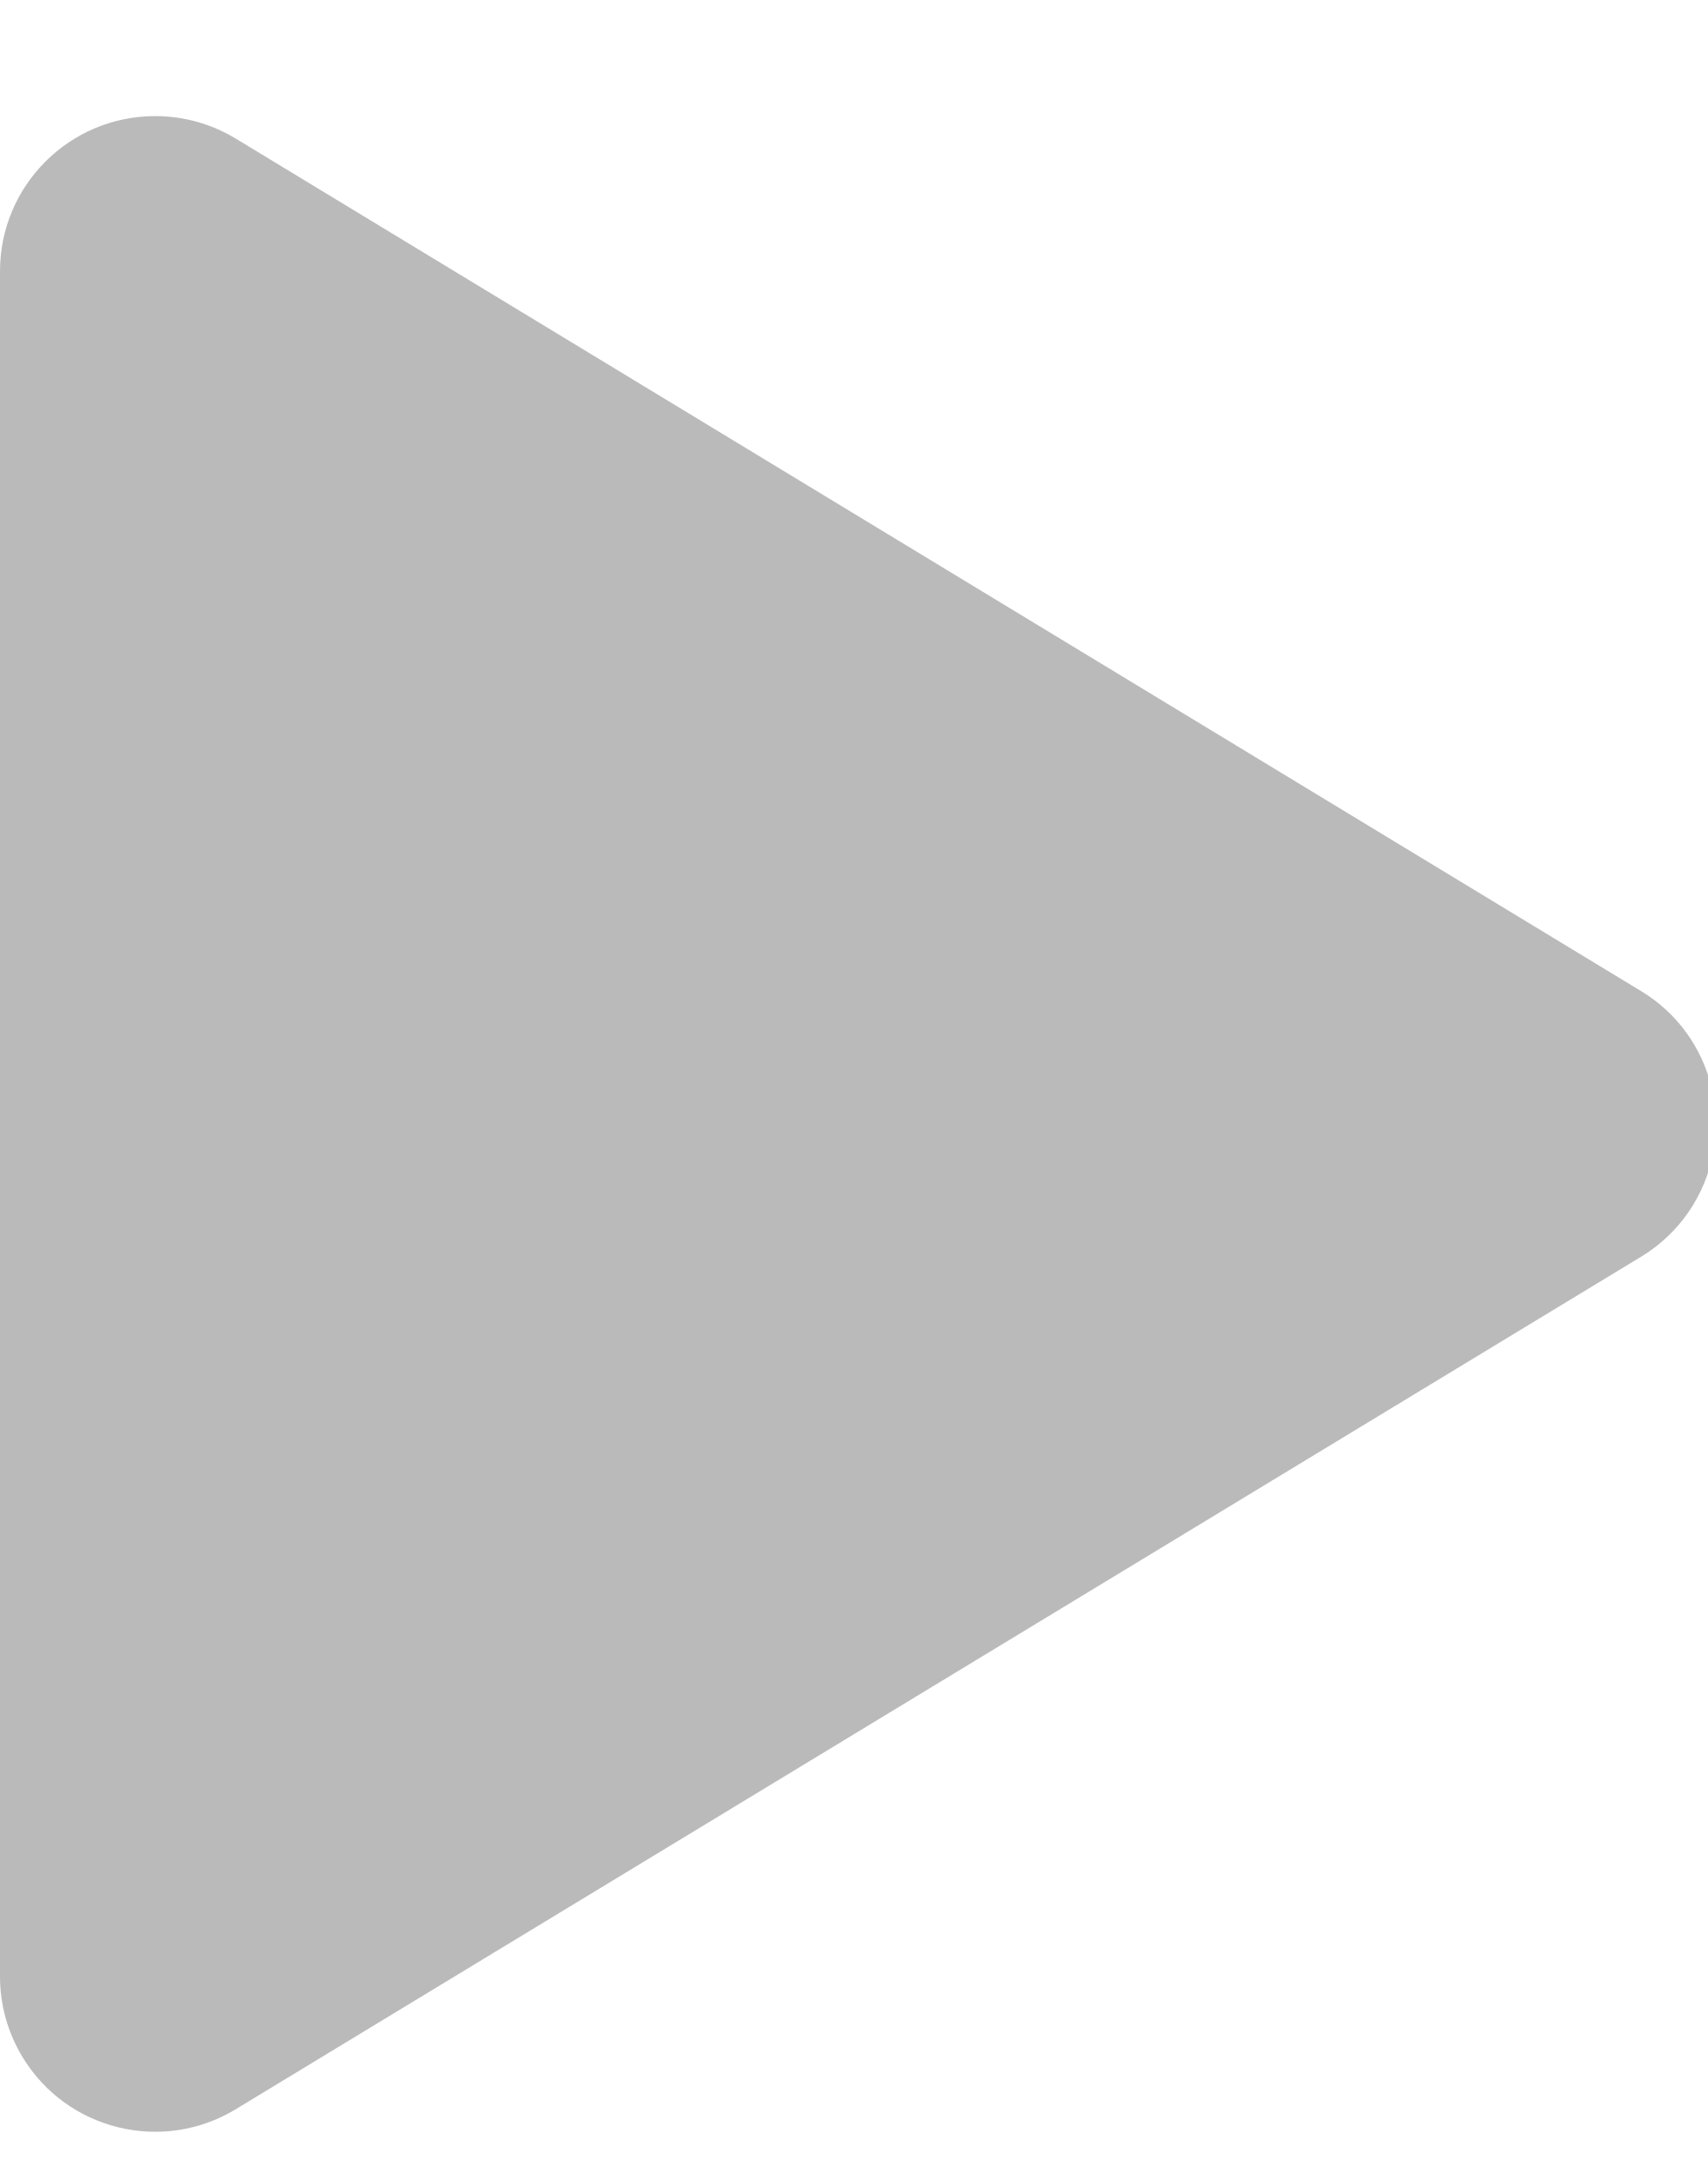
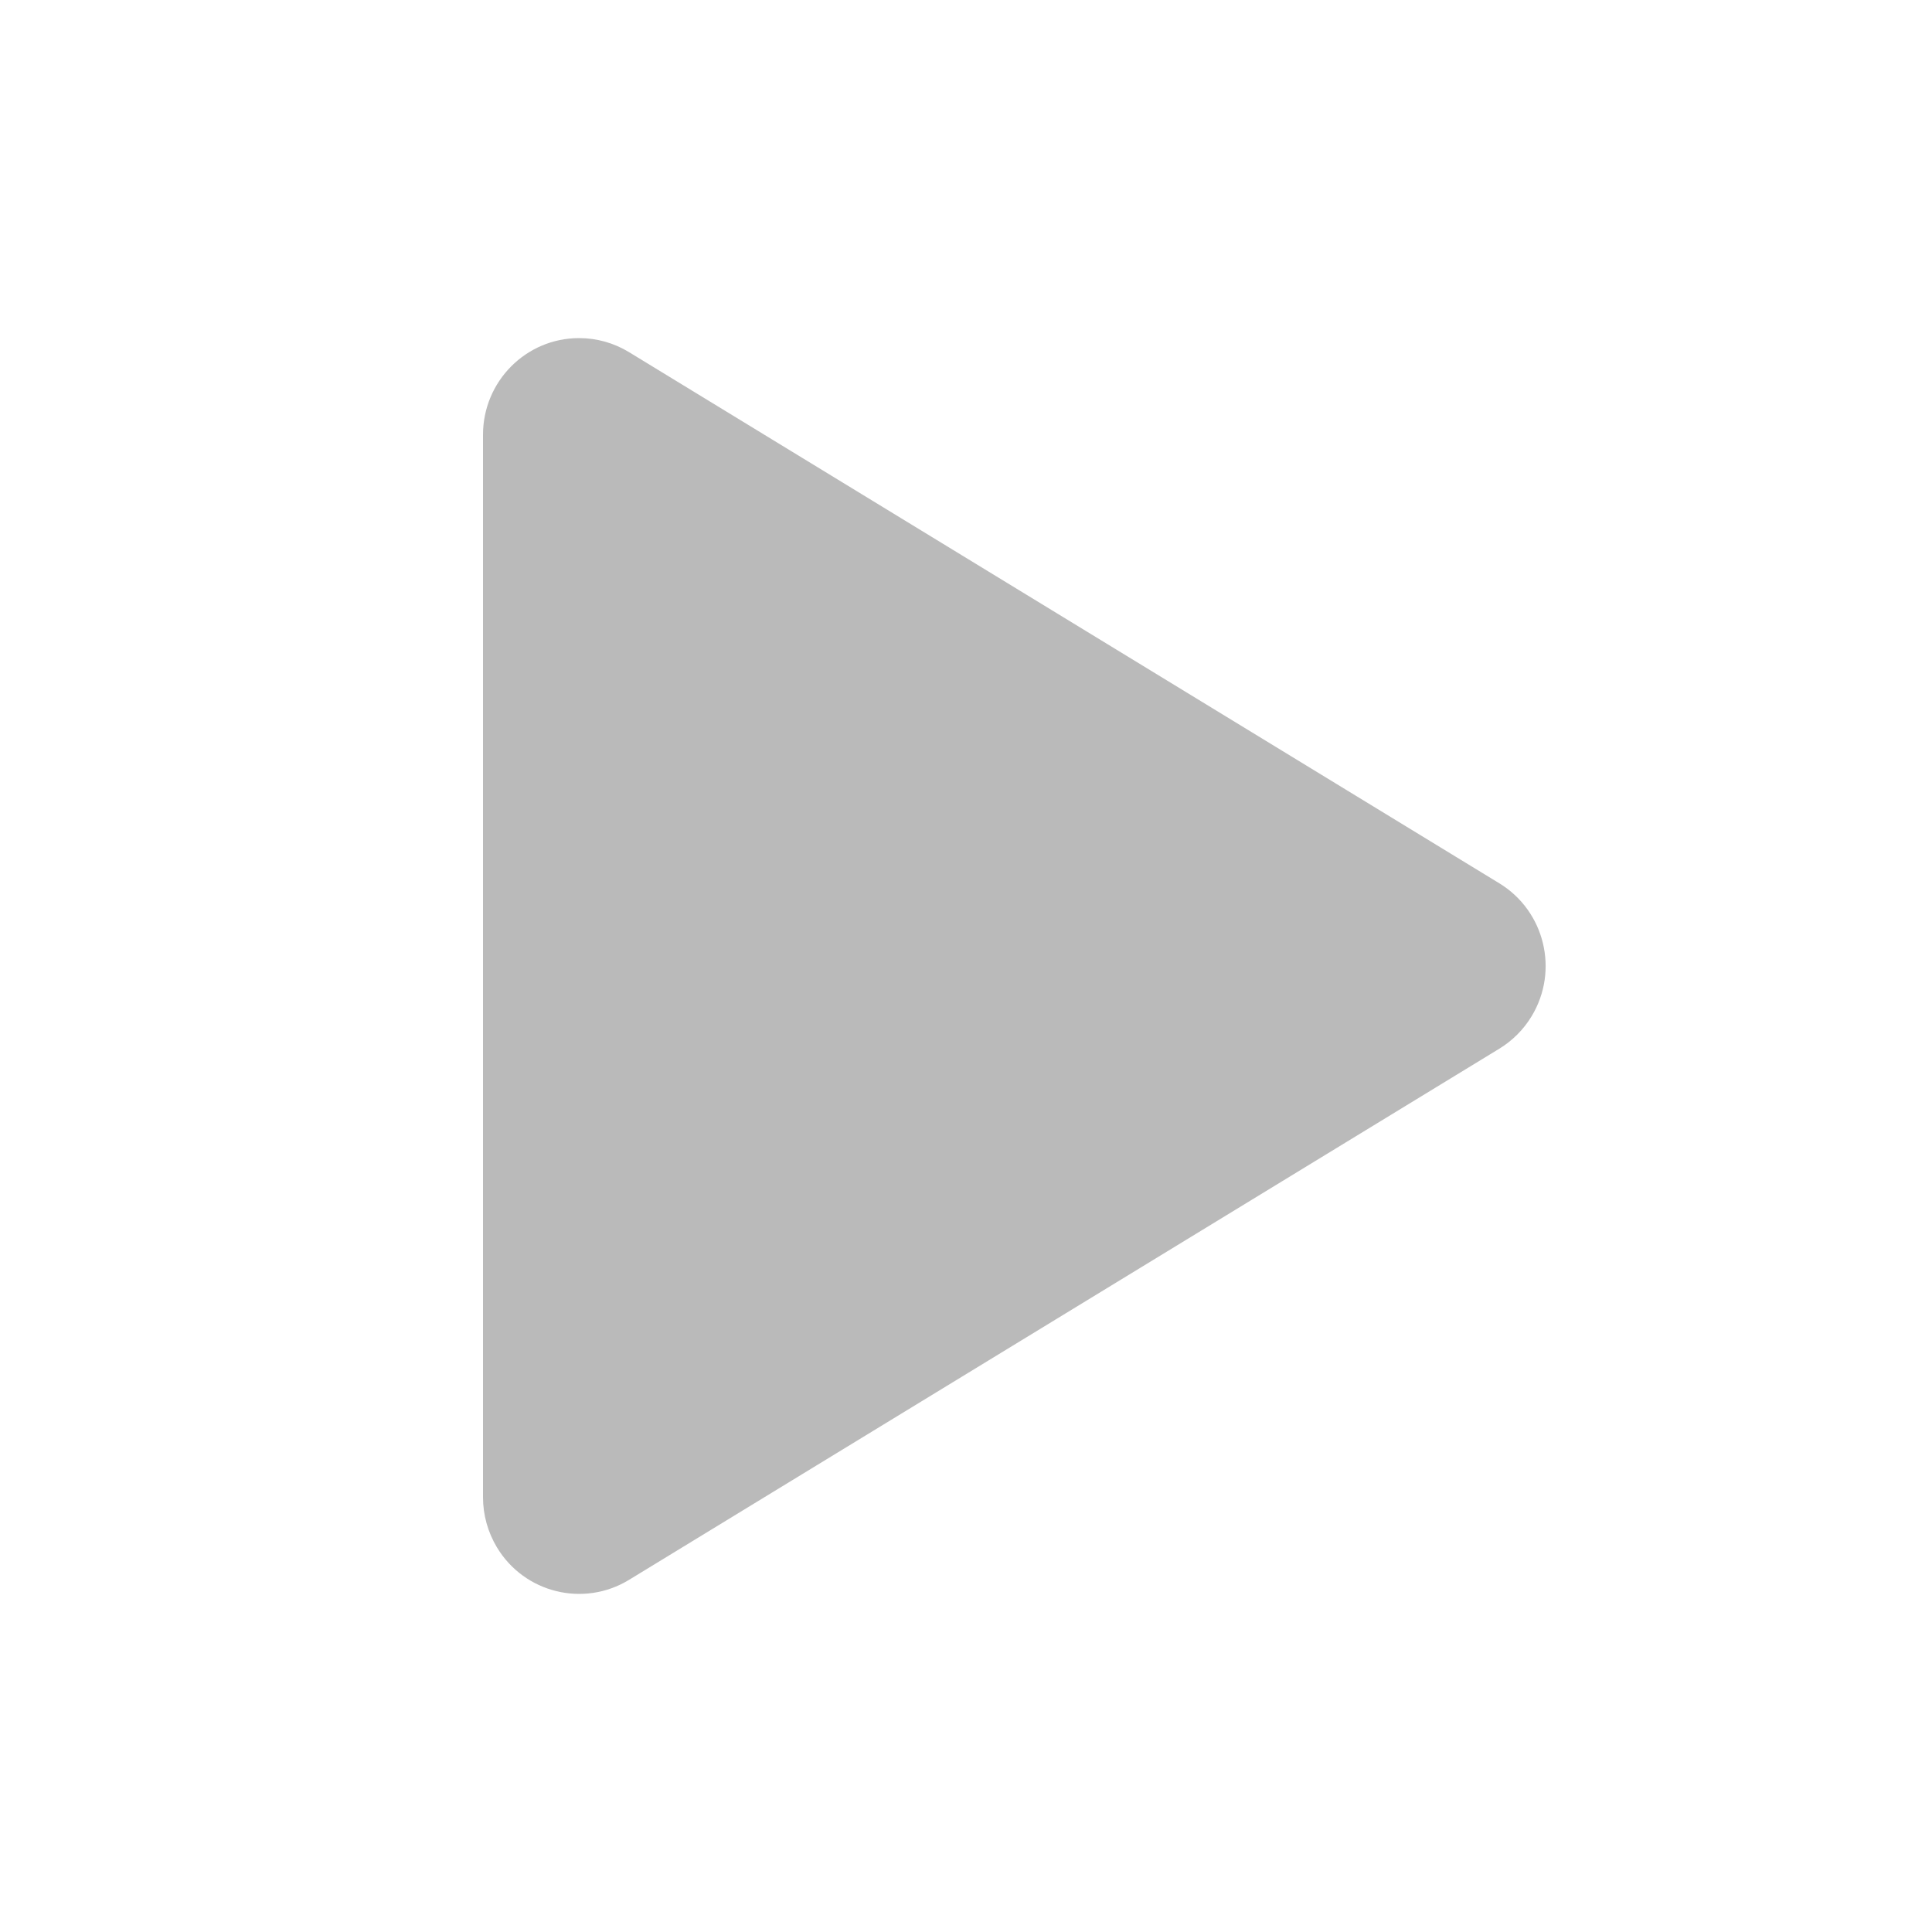
- <svg xmlns="http://www.w3.org/2000/svg" width="11px" height="14px" viewBox="0 0 11 14" version="1.1">
-   <defs />
-   <g id="part1" stroke="none" stroke-width="1" fill="none" fill-rule="evenodd">
-     <g id="1_5任务列表" transform="translate(-1128, -642)" fill="#BABABA">
-       <g id="Group-20-+-语料不足-Mask" transform="translate(20, 134)">
-         <g id="Group" transform="translate(0, 280)">
-           <g id="Group-4" transform="translate(1084, 38)">
-             <g id="Group-3" transform="translate(24, 190)">
-               <path d="M10.574,8.096 L1.519,13.589 C1.046,13.876 0.431,13.725 0.145,13.253 C0.05,13.096 2.44443171e-16,12.917 2.22044605e-16,12.734 L2.22044605e-16,1.748 C1.5440923e-16,1.195 0.448,0.748 1,0.748 C1.183,0.748 1.362,0.798 1.519,0.893 L10.574,6.386 C11.046,6.672 11.196,7.287 10.91,7.76 C10.827,7.897 10.711,8.013 10.574,8.096 Z" id="启动off" />
-             </g>
-           </g>
-         </g>
-       </g>
-     </g>
+ <svg xmlns="http://www.w3.org/2000/svg" width="20px" height="20px" viewBox="0 0 20 20" version="1.1">
+   <g id="画板" stroke="none" stroke-width="1" fill="none" fill-rule="evenodd">
+     <path d="M15.521,10.856 L6.511,16.355 C6.041,16.641 5.429,16.491 5.144,16.018 C5.05,15.861 5,15.682 5,15.499 L5,4.501 C5,3.948 5.445,3.5 5.995,3.5 C6.177,3.5 6.355,3.55 6.511,3.645 L15.521,9.144 C15.991,9.431 16.141,10.046 15.856,10.519 C15.773,10.657 15.658,10.772 15.521,10.856 Z" id="启动off" fill="#BABABA" />
  </g>
</svg>
